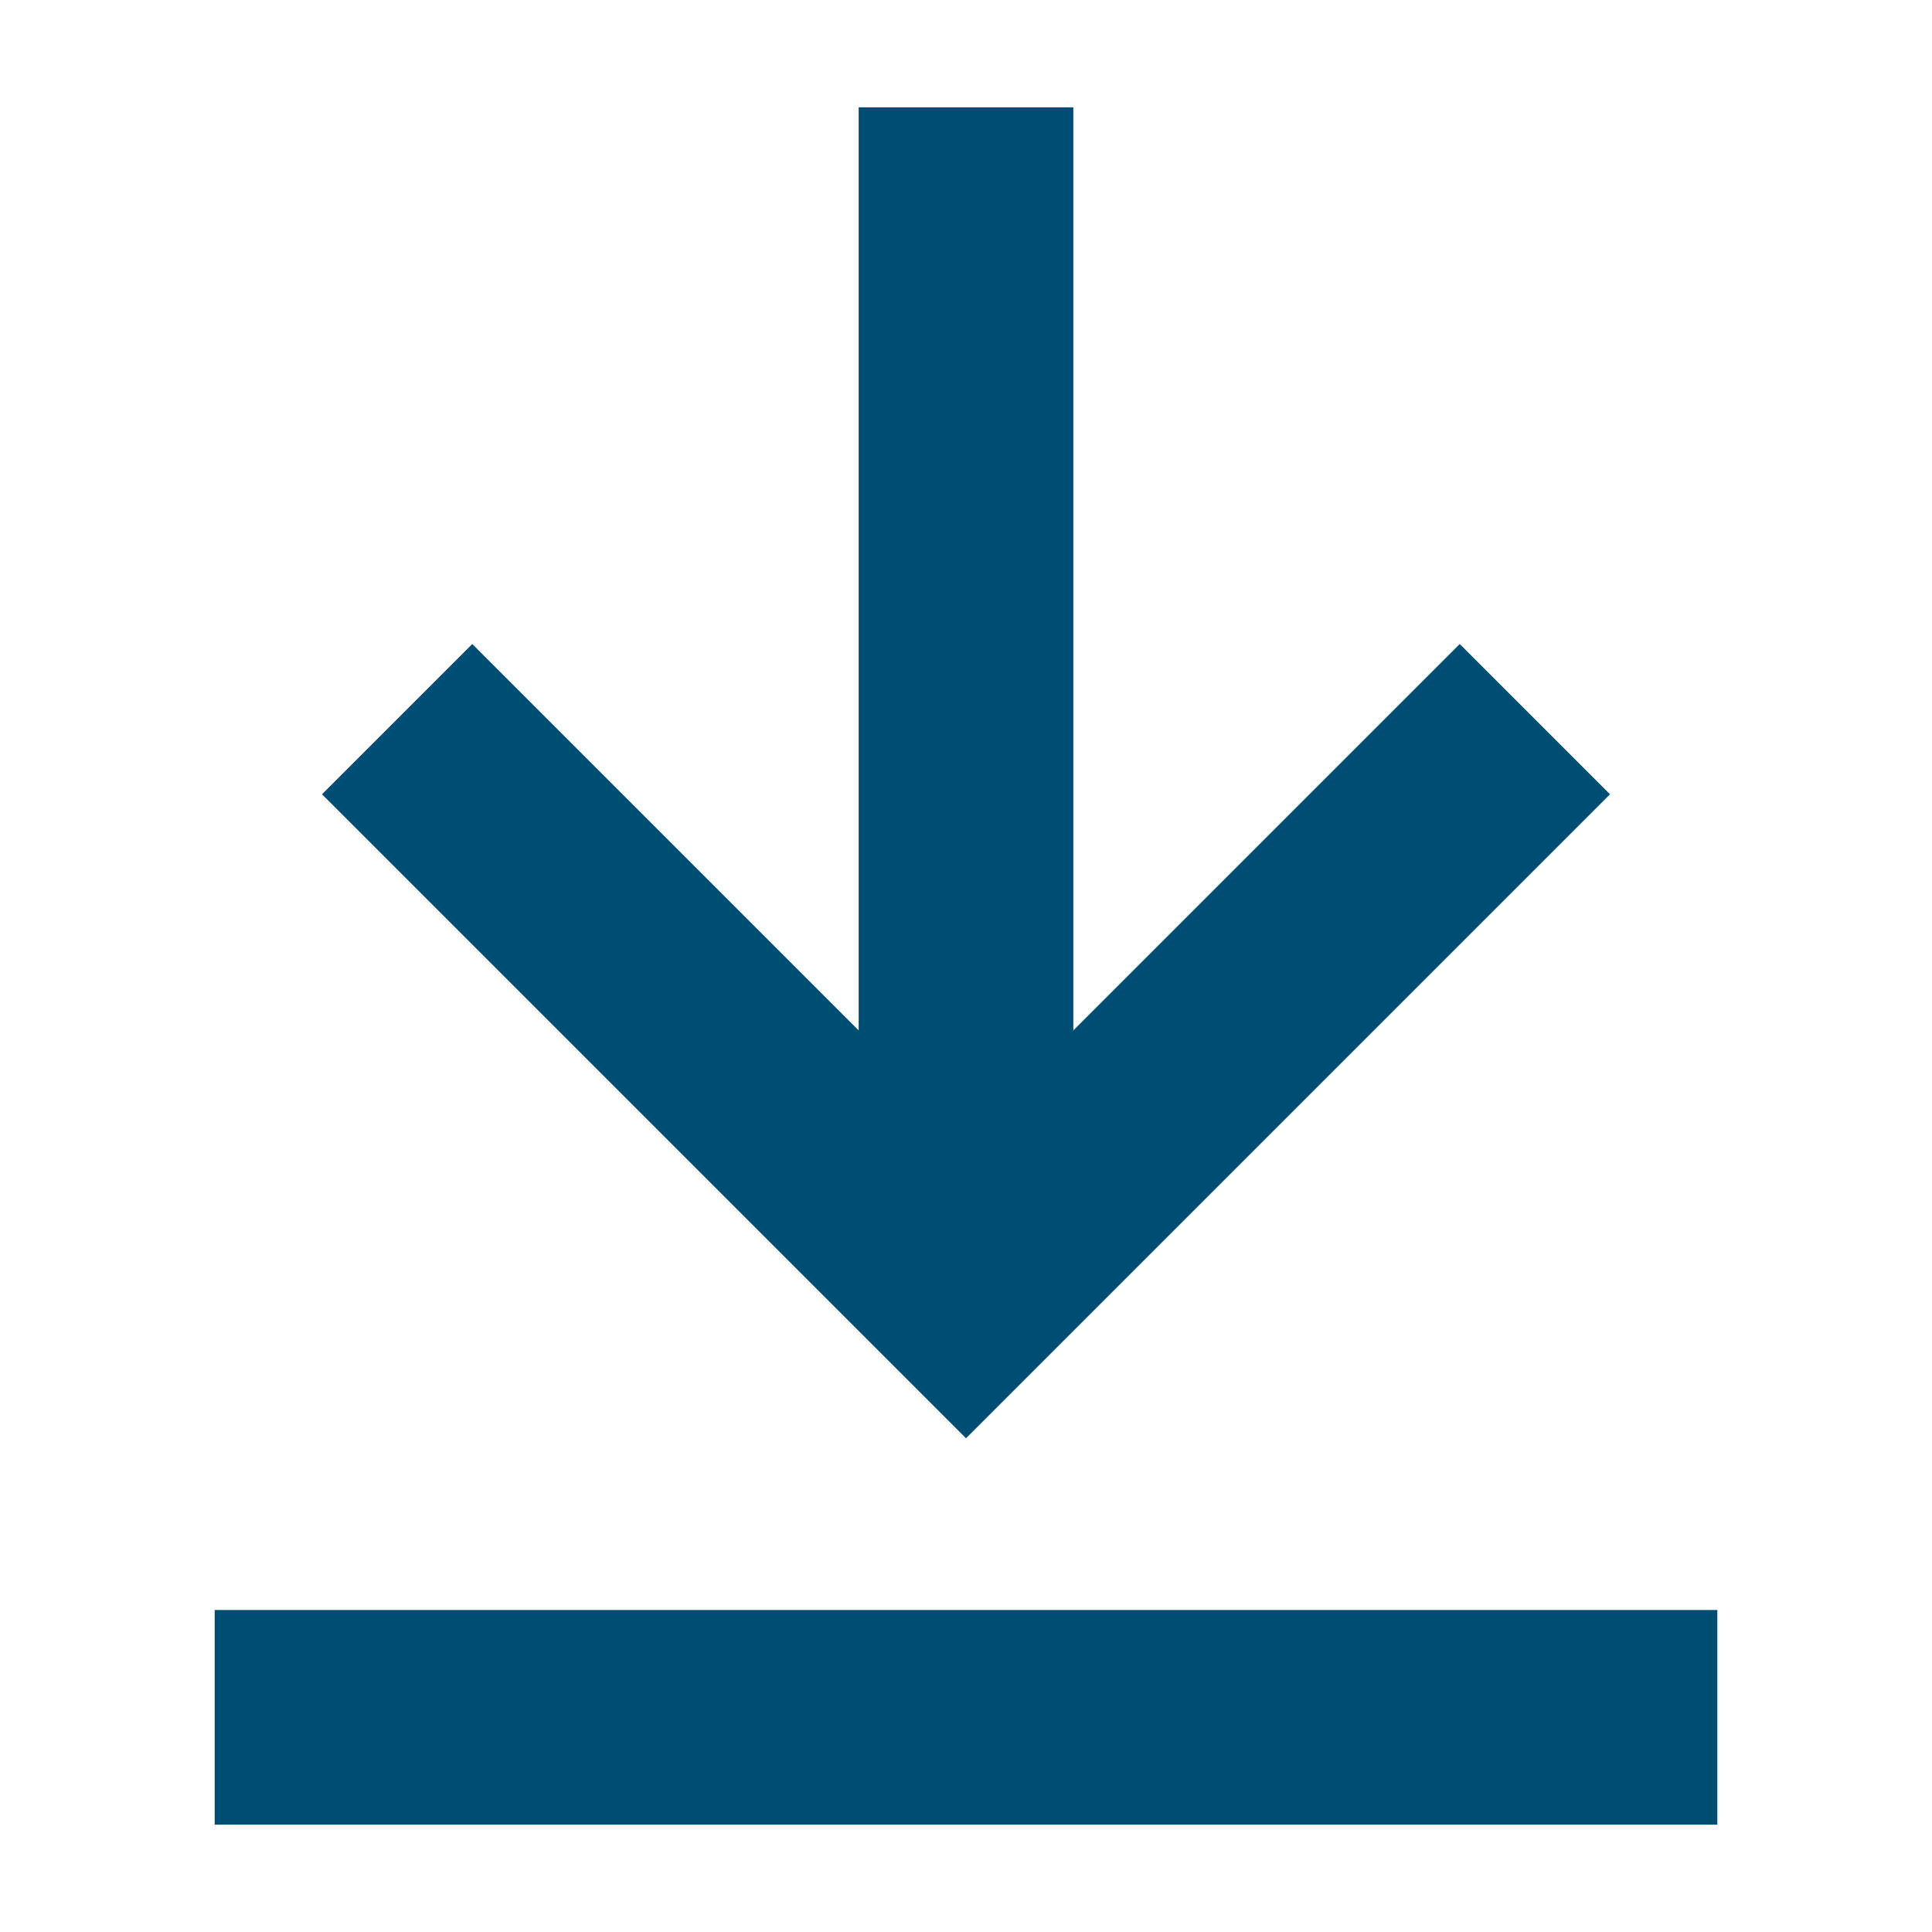
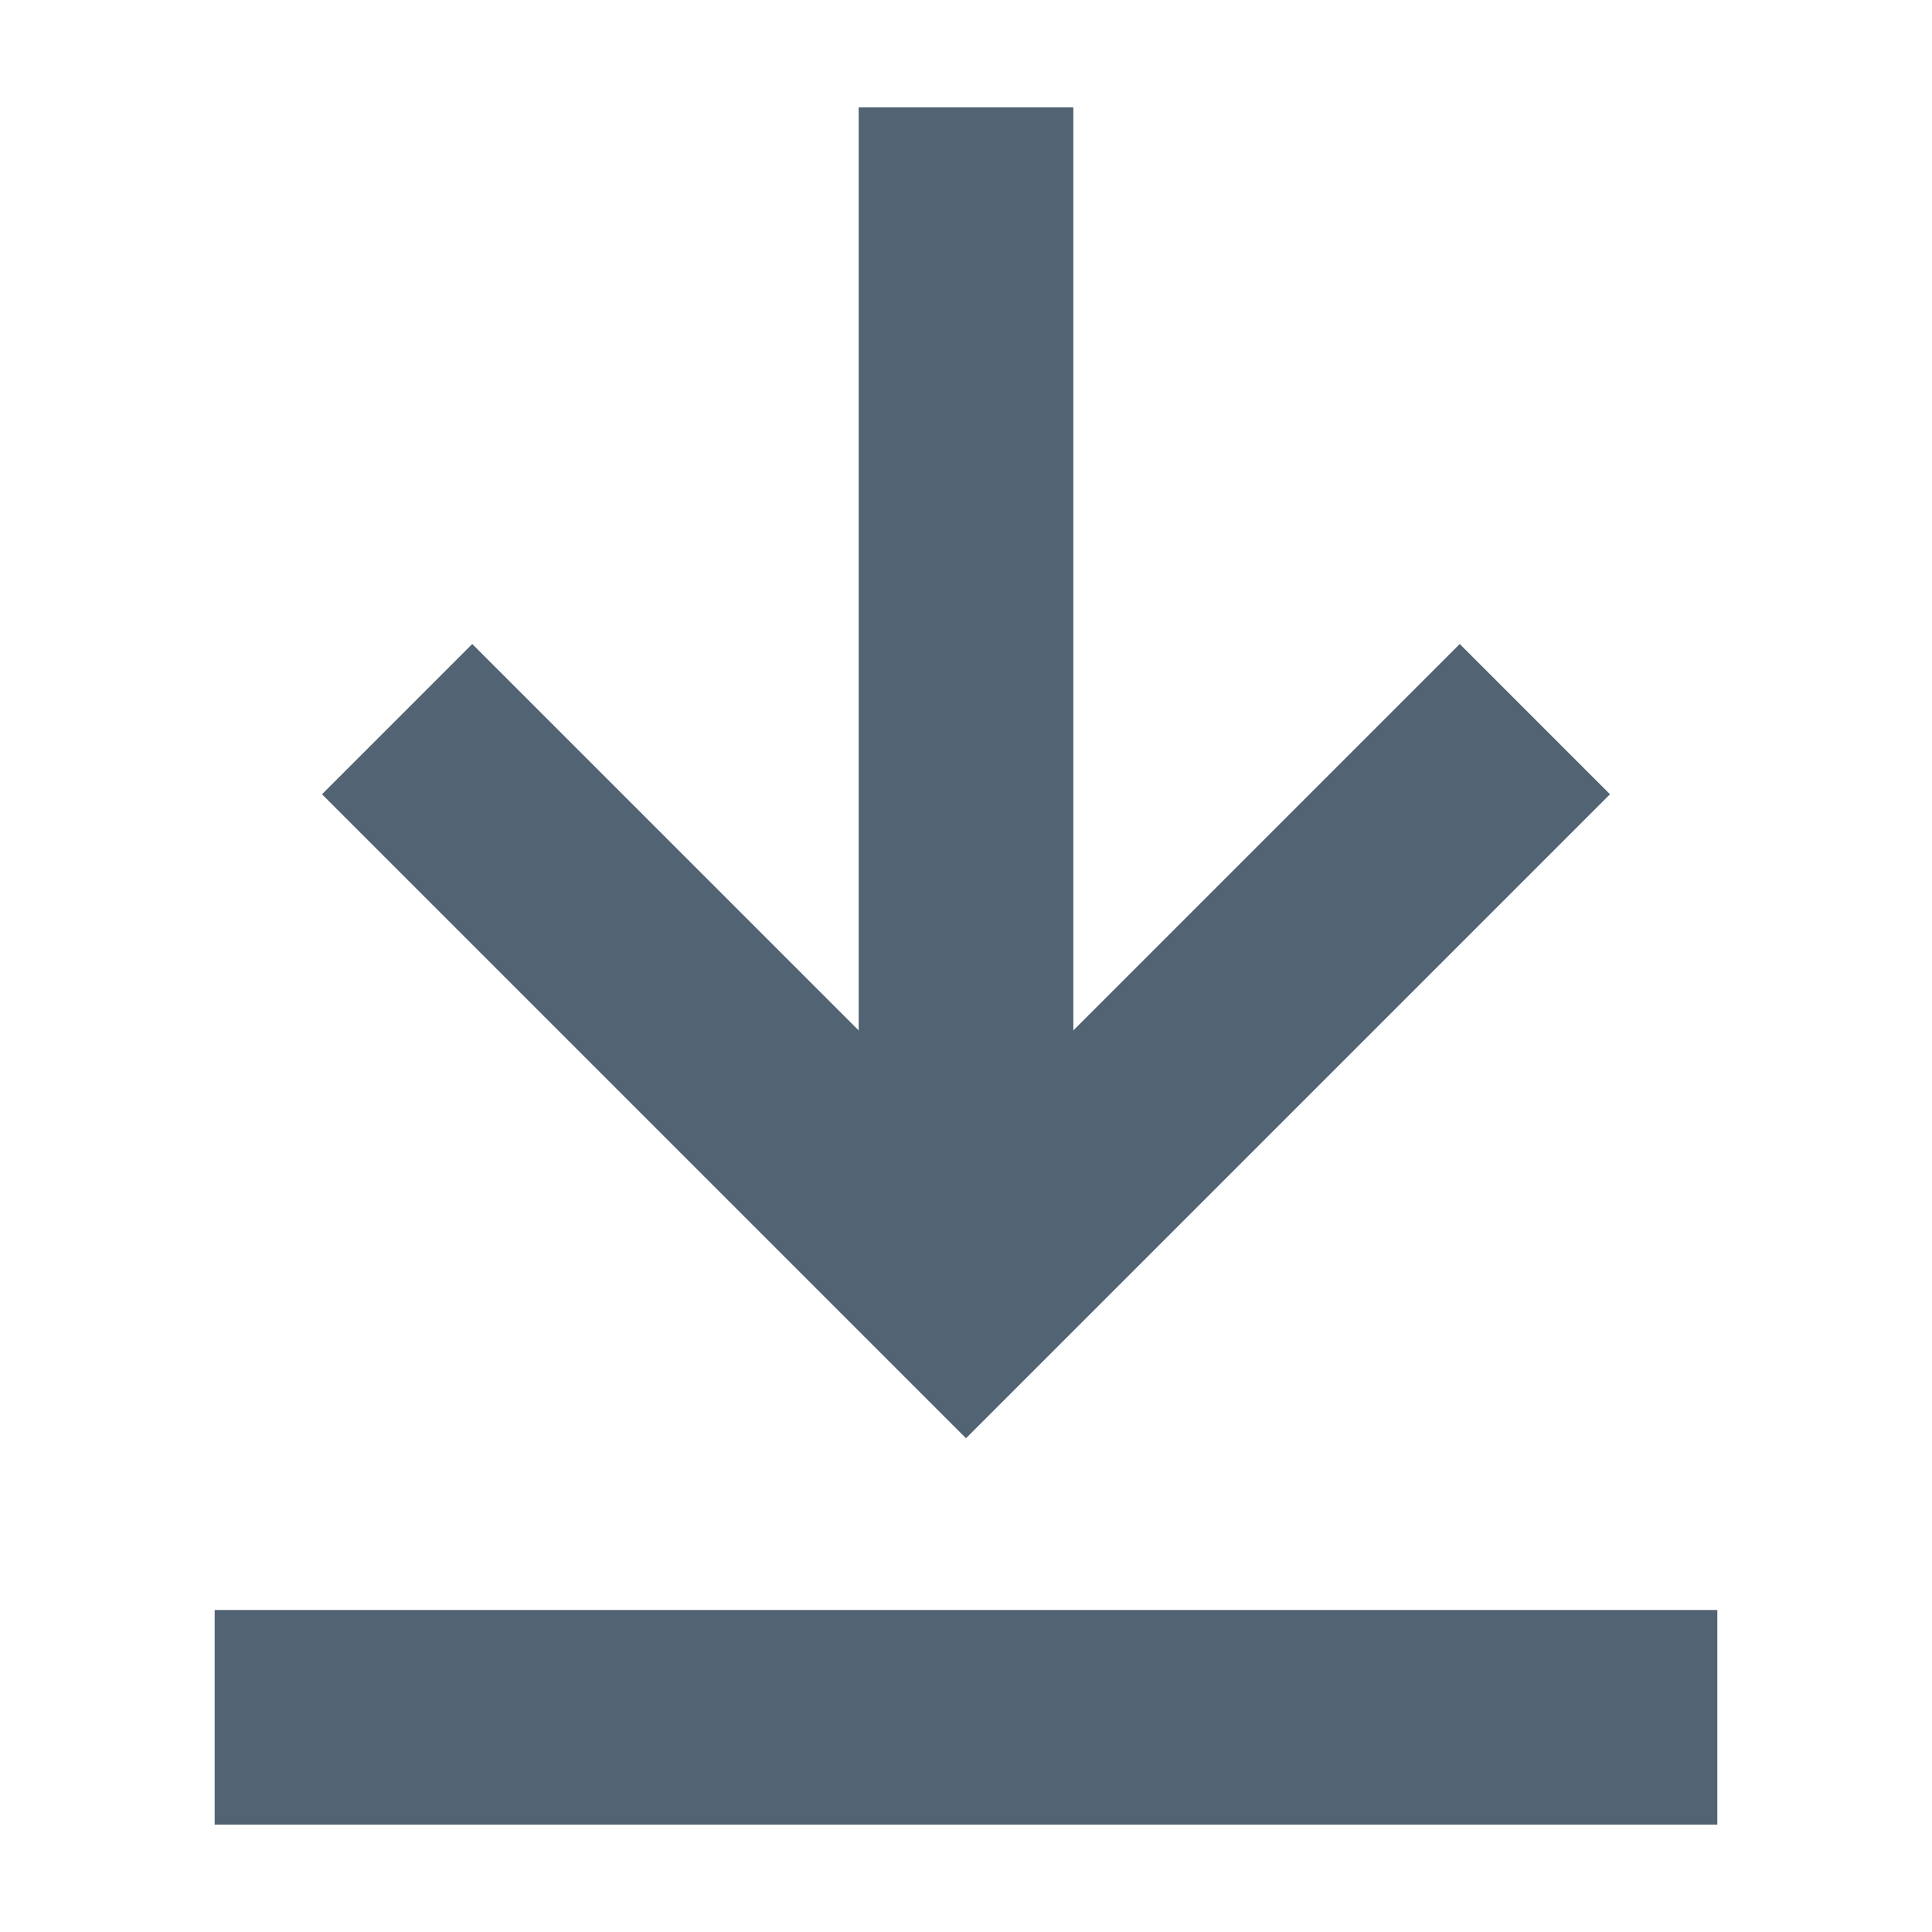
<svg xmlns="http://www.w3.org/2000/svg" width="18" height="18" viewBox="0 0 18 18">
  <defs>
    <style>
-             .prefix__cls-2{fill:#004d74}
+             .prefix__cls-2{fill:#526373}
        </style>
  </defs>
  <g id="prefix__ic_download_18" transform="translate(-876 -2767)">
    <path id="prefix__Rectangle_2028" d="M0 0H18V18H0z" data-name="Rectangle 2028" transform="translate(876 2767)" style="fill:none" />
    <g id="prefix__Group_2265" data-name="Group 2265" transform="translate(878 2768)">
      <path id="prefix__Rectangle_244" d="M0 0H14V2H0z" class="prefix__cls-2" data-name="Rectangle 244" transform="translate(0 14)" />
      <path id="prefix__Rectangle_245" d="M0 0H2V11H0z" class="prefix__cls-2" data-name="Rectangle 245" transform="translate(6)" />
      <path id="prefix__Path_20" d="M7 12.4l-6-6L2.4 5 7 9.6 11.6 5 13 6.4z" class="prefix__cls-2" data-name="Path 20" />
    </g>
  </g>
</svg>
